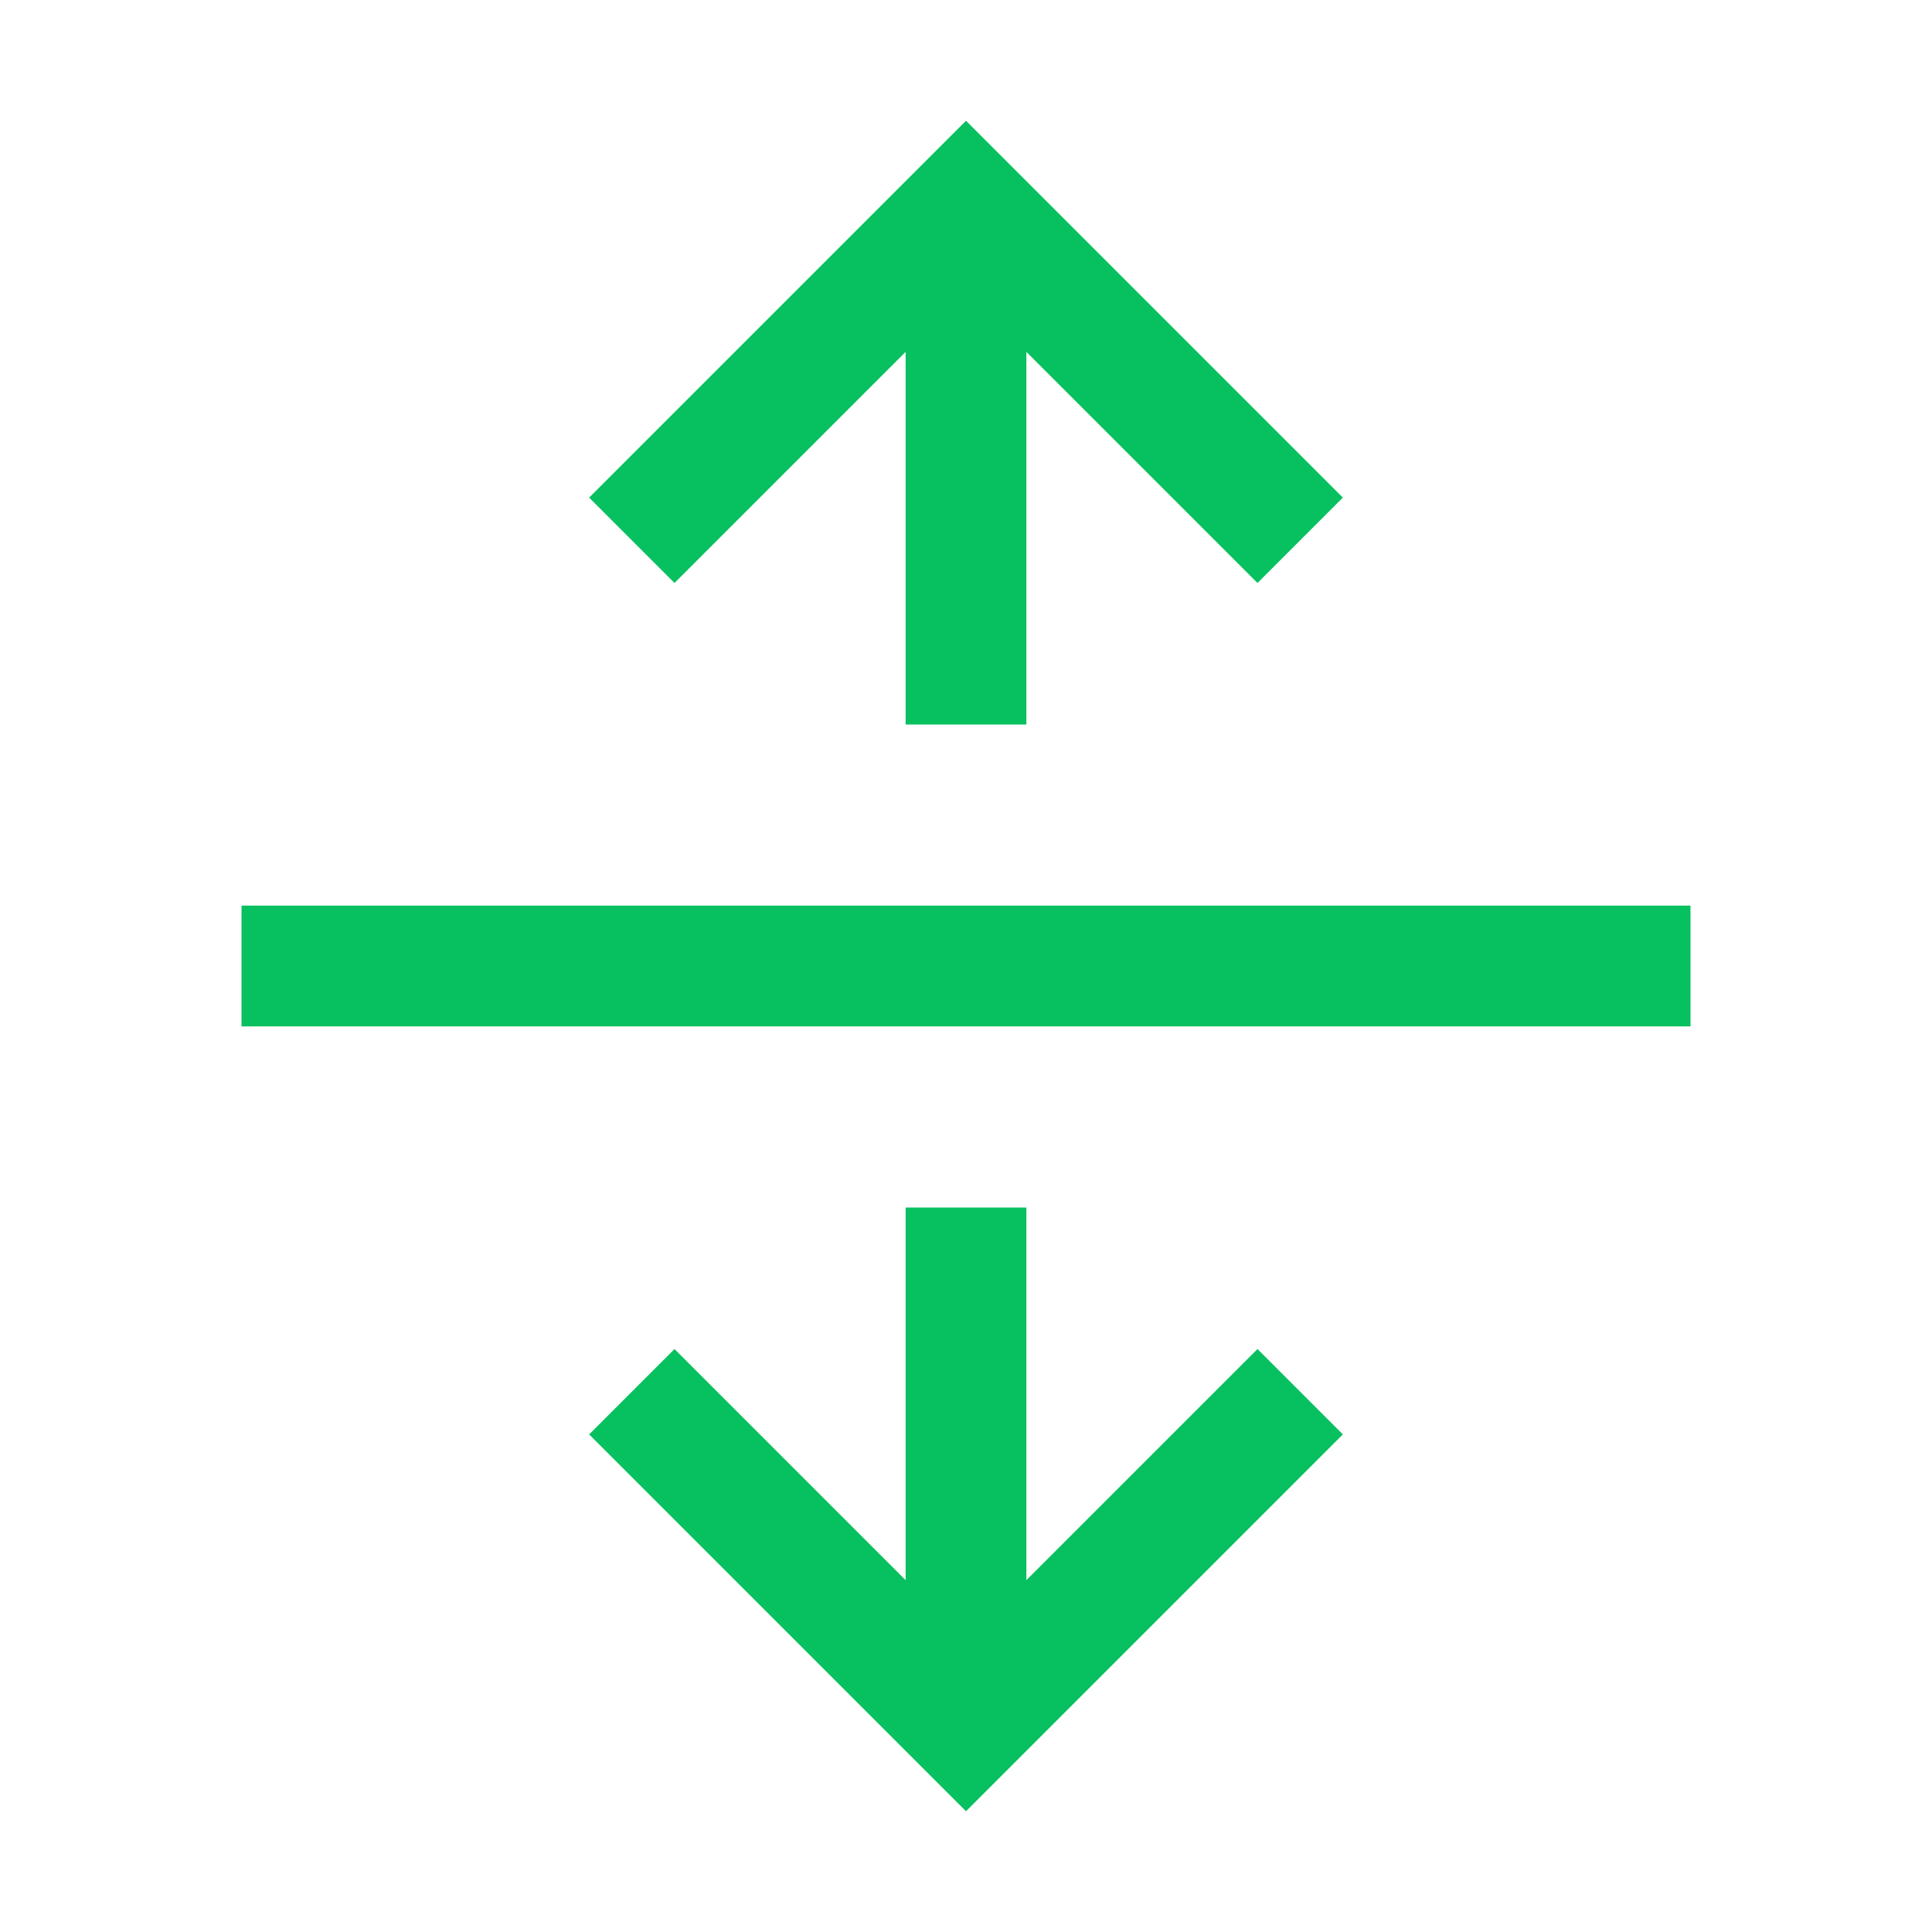
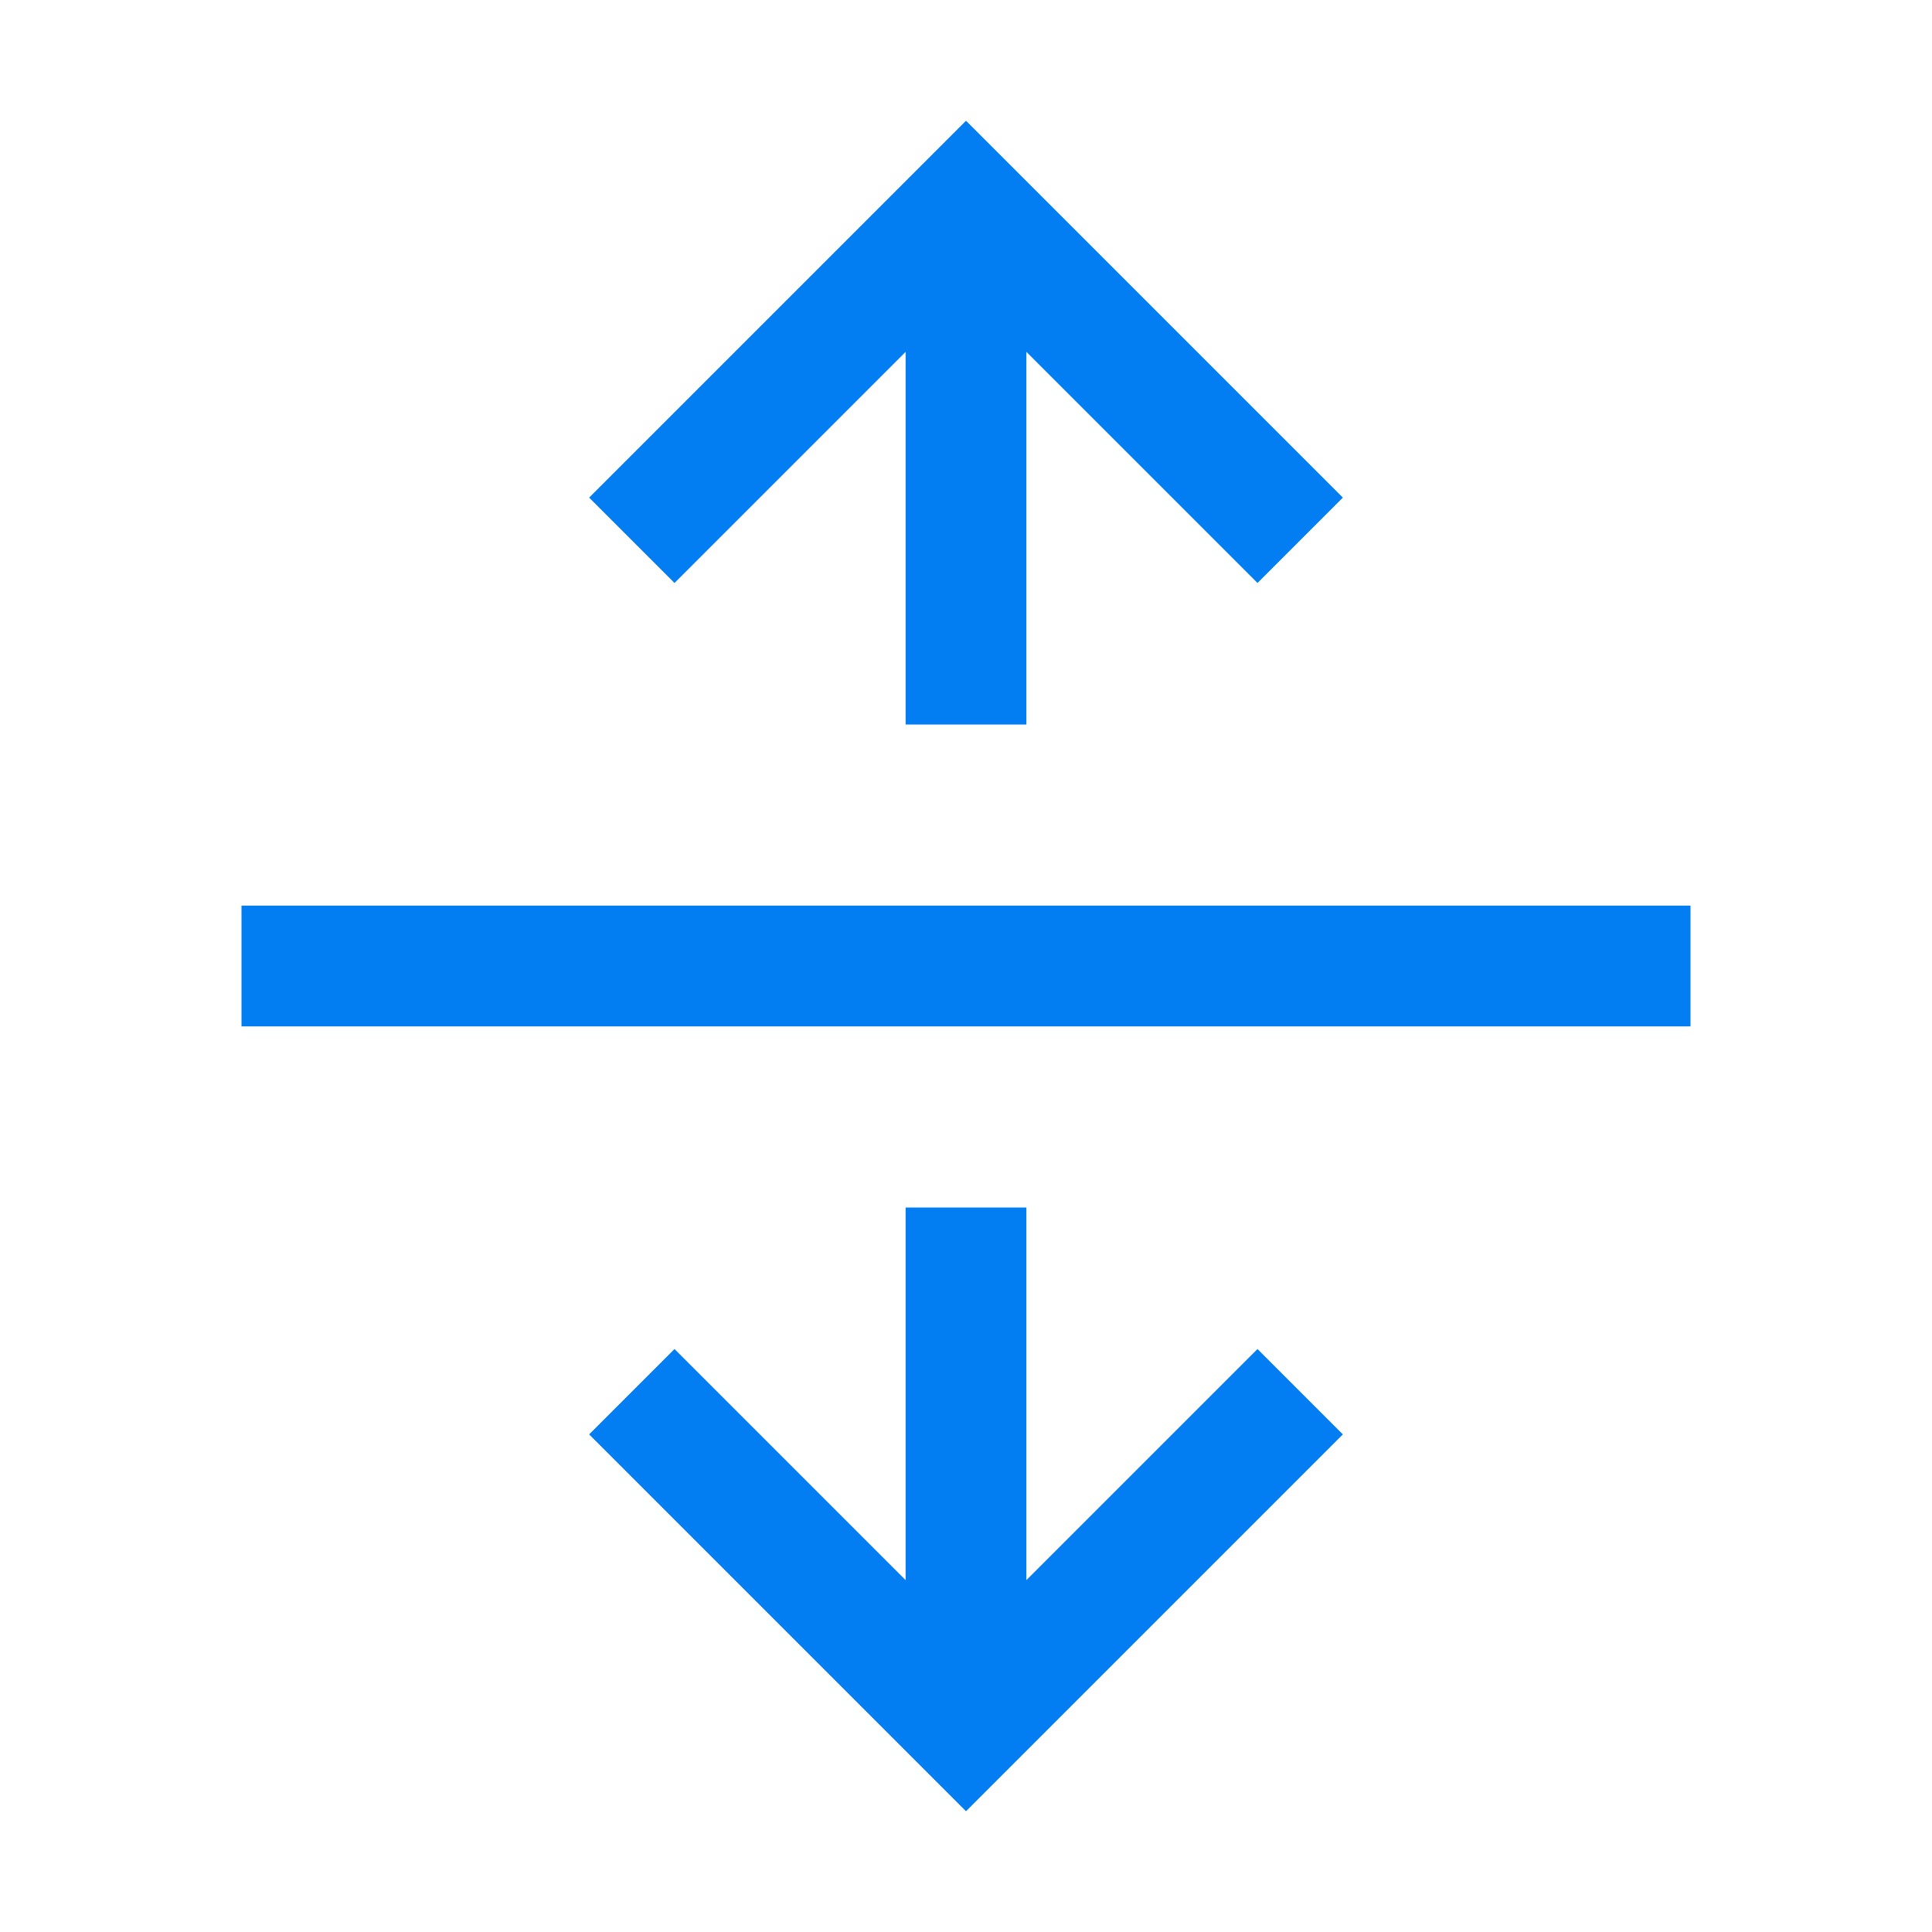
<svg xmlns="http://www.w3.org/2000/svg" fill="none" viewBox="0 0 16 16" width="128" height="128">
-   <path fill-rule="evenodd" clip-rule="evenodd" d="M2 7.5H14V8.5H2V7.5Z" fill="#07C05F" />
-   <path fill-rule="evenodd" clip-rule="evenodd" d="M8 1L11.121 4.121L10.414 4.828L8.5 2.914V6H7.5V2.914L5.586 4.828L4.879 4.121L8 1Z" fill="#07C05F" />
-   <path fill-rule="evenodd" clip-rule="evenodd" d="M8 15L4.879 11.879L5.586 11.172L7.5 13.086V10H8.5V13.086L10.414 11.172L11.121 11.879L8 15Z" fill="#07C05F" />
+   <path fill-rule="evenodd" clip-rule="evenodd" d="M2 7.5H14V8.5H2V7.5Z" fill="#037EF2" />
+   <path fill-rule="evenodd" clip-rule="evenodd" d="M8 1L11.121 4.121L10.414 4.828L8.5 2.914V6H7.5V2.914L5.586 4.828L4.879 4.121L8 1Z" fill="#037EF2" />
+   <path fill-rule="evenodd" clip-rule="evenodd" d="M8 15L4.879 11.879L5.586 11.172L7.5 13.086V10H8.5V13.086L10.414 11.172L11.121 11.879L8 15Z" fill="#037EF2" />
</svg>
